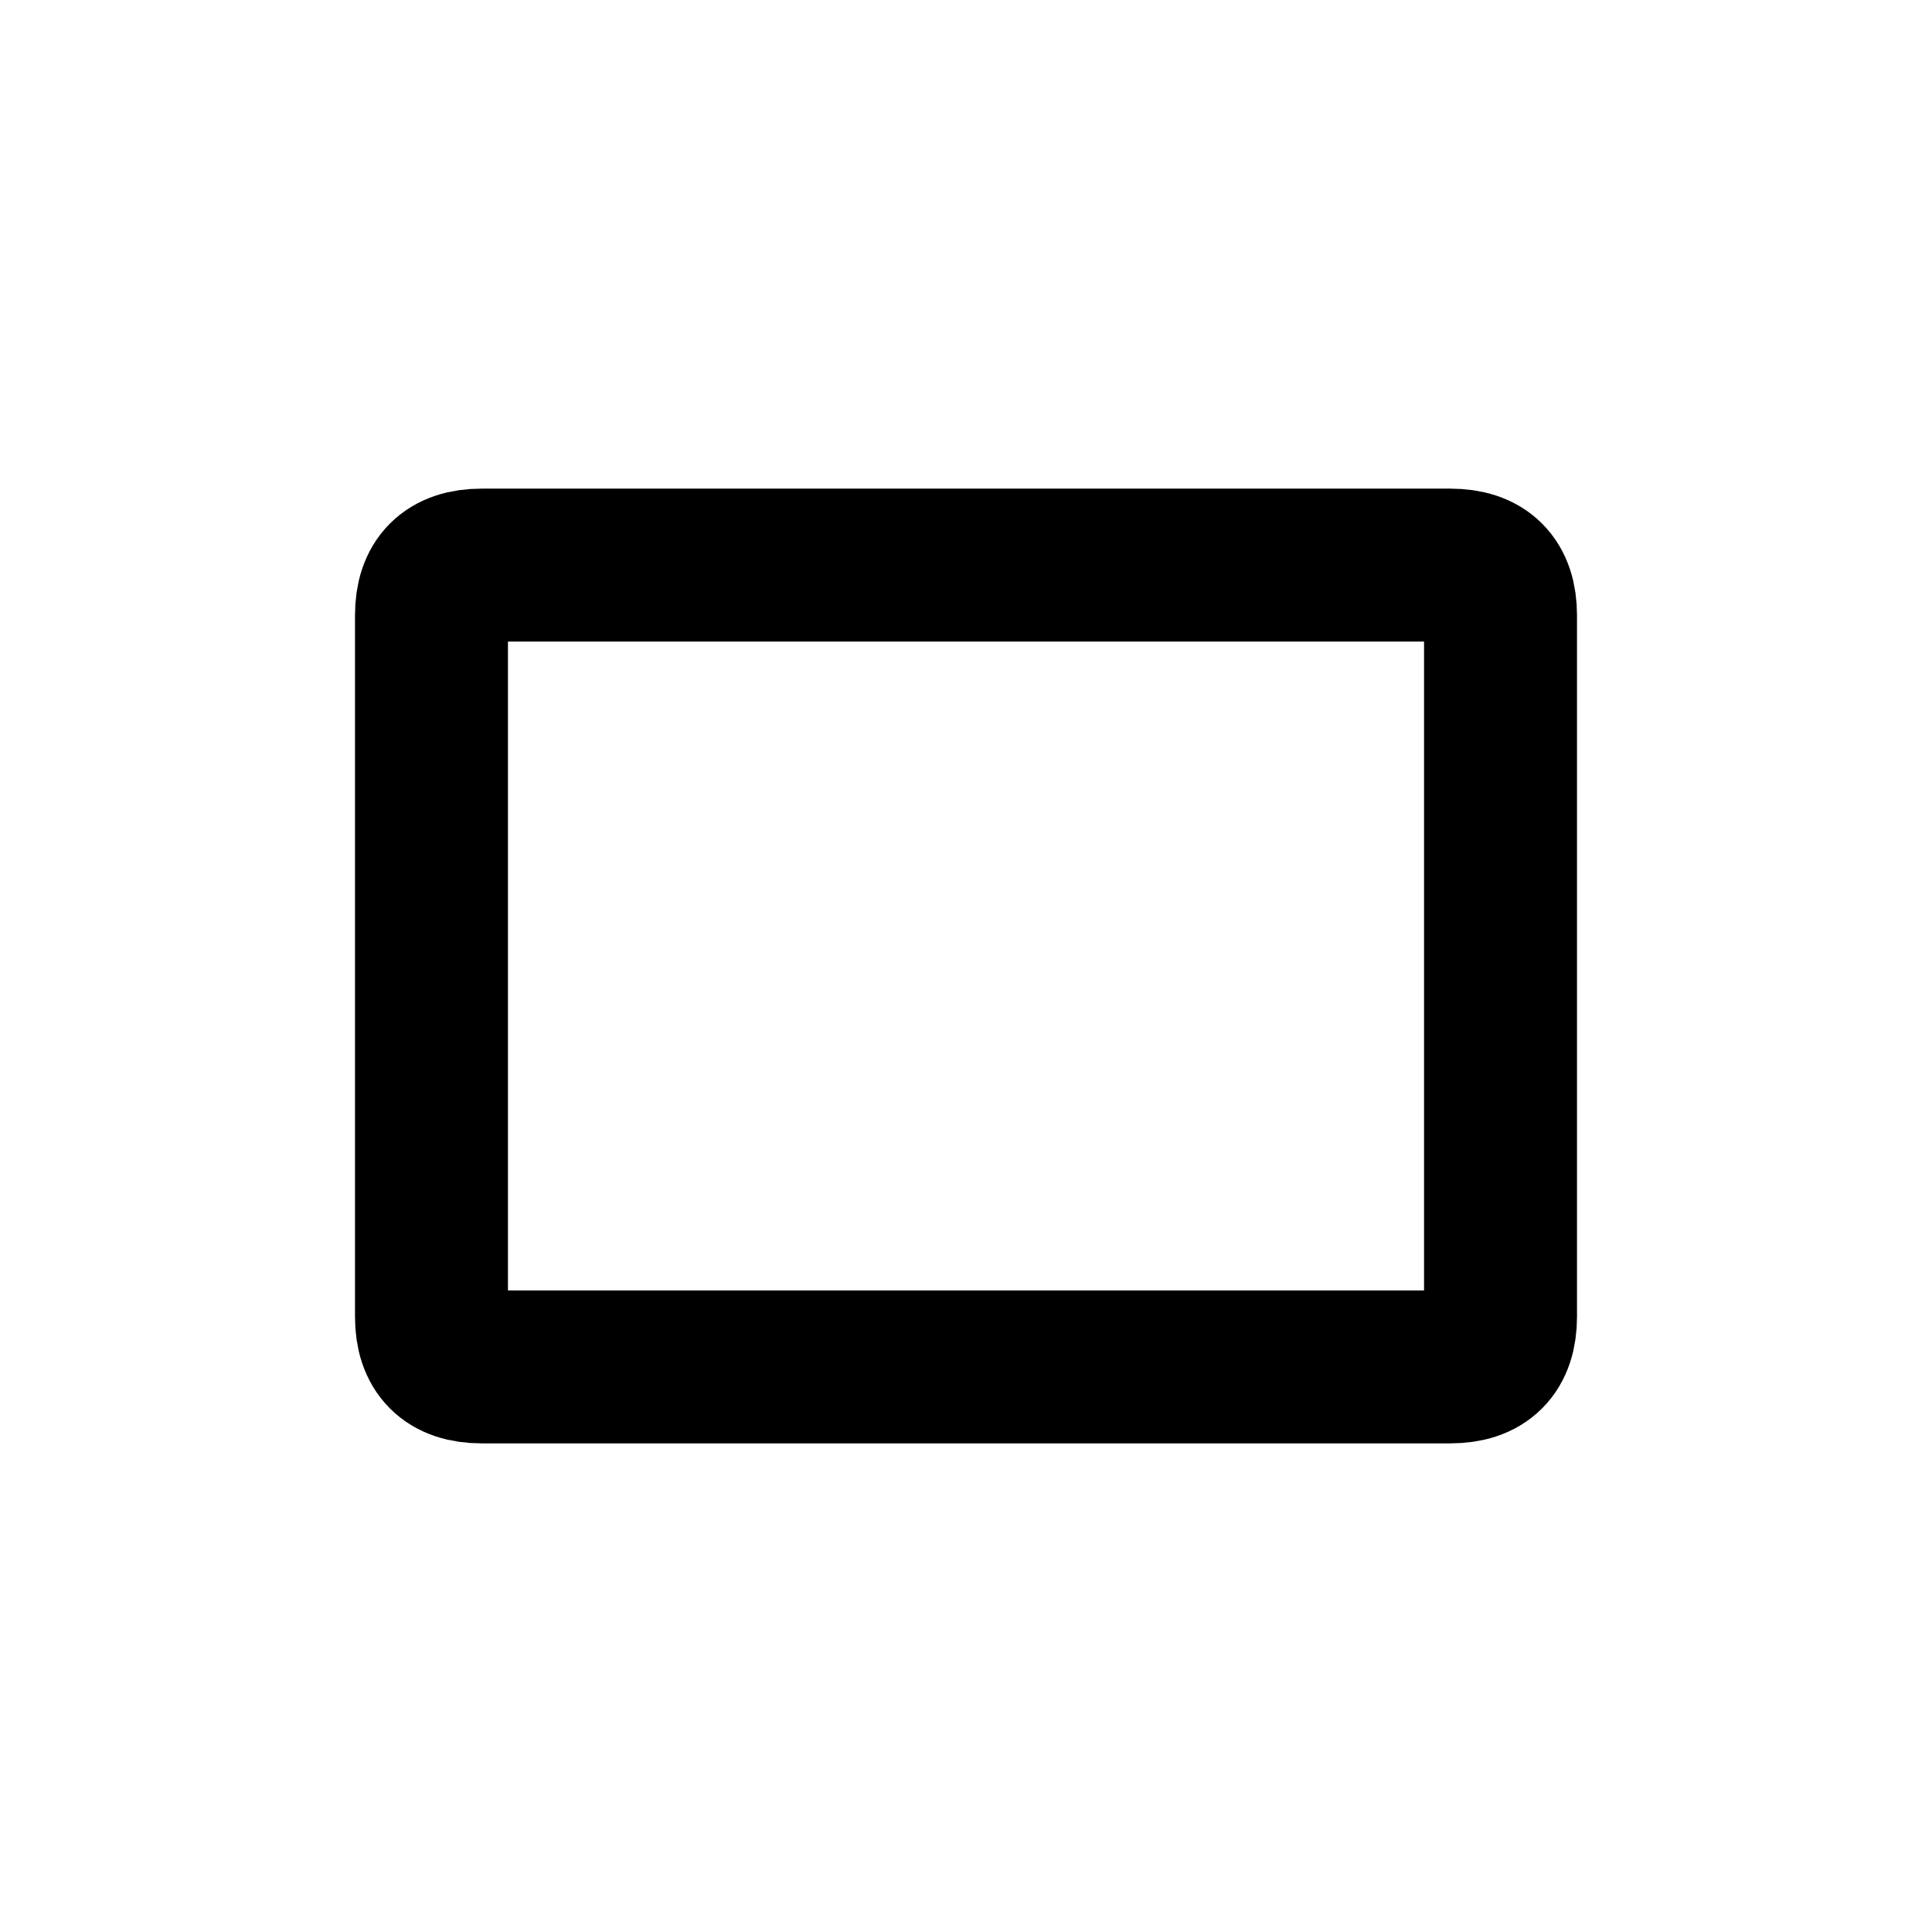
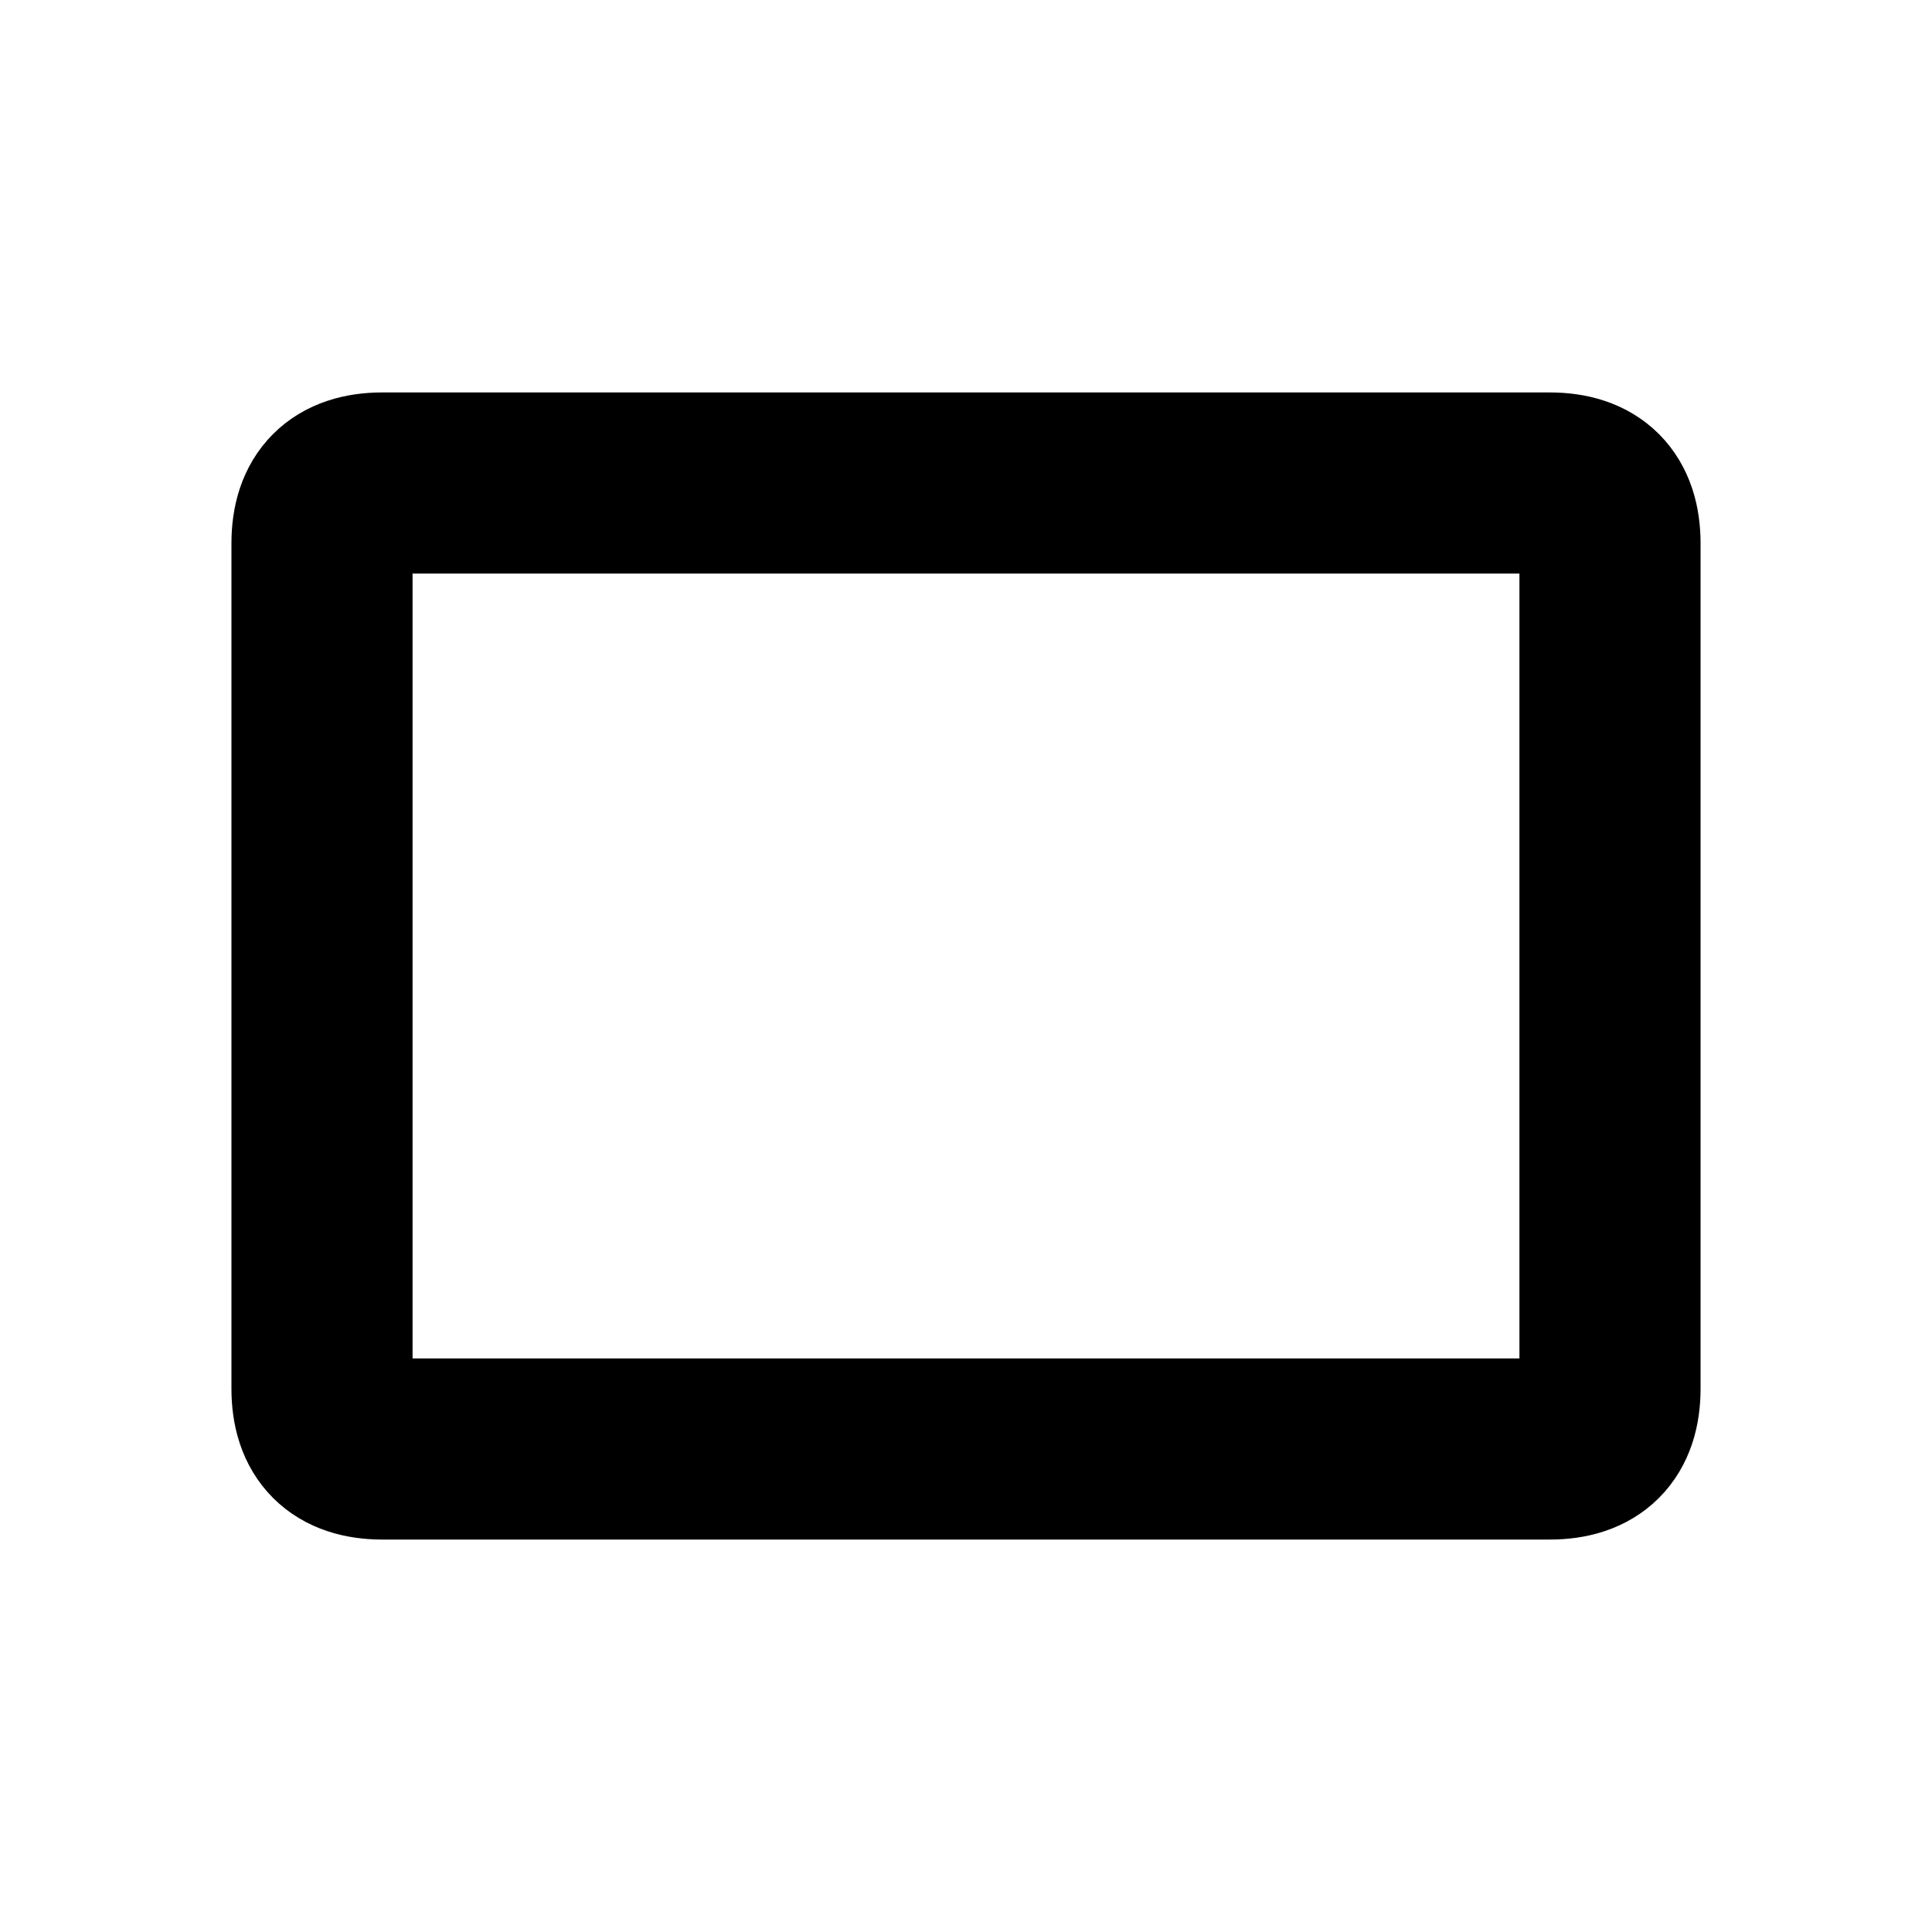
<svg xmlns="http://www.w3.org/2000/svg" viewBox="0 0 24 24" width="24" height="24">
-   <path d="M 5.982 7.02 H 18.017 Q 18.64 7.02 18.64 7.643 V 16.357 Q 18.64 16.98 18.017 16.98 H 5.982 Q 5.36 16.98 5.36 16.357 V 7.643 Q 5.36 7.02 5.982 7.02 Z" class="transparent-fill foreground-stroke" fill="none" stroke="#000000" stroke-width="1.9" />
+   <path d="M4.75 6H19.25Q20 6 20 6.75V17.25Q20 18 19.25 18H4.75Q4 18 4 17.25V6.75Q4 6 4.75 6Z" class="transparent-fill foreground-stroke" fill="none" stroke="#000000" stroke-width="2.25" />
</svg>
